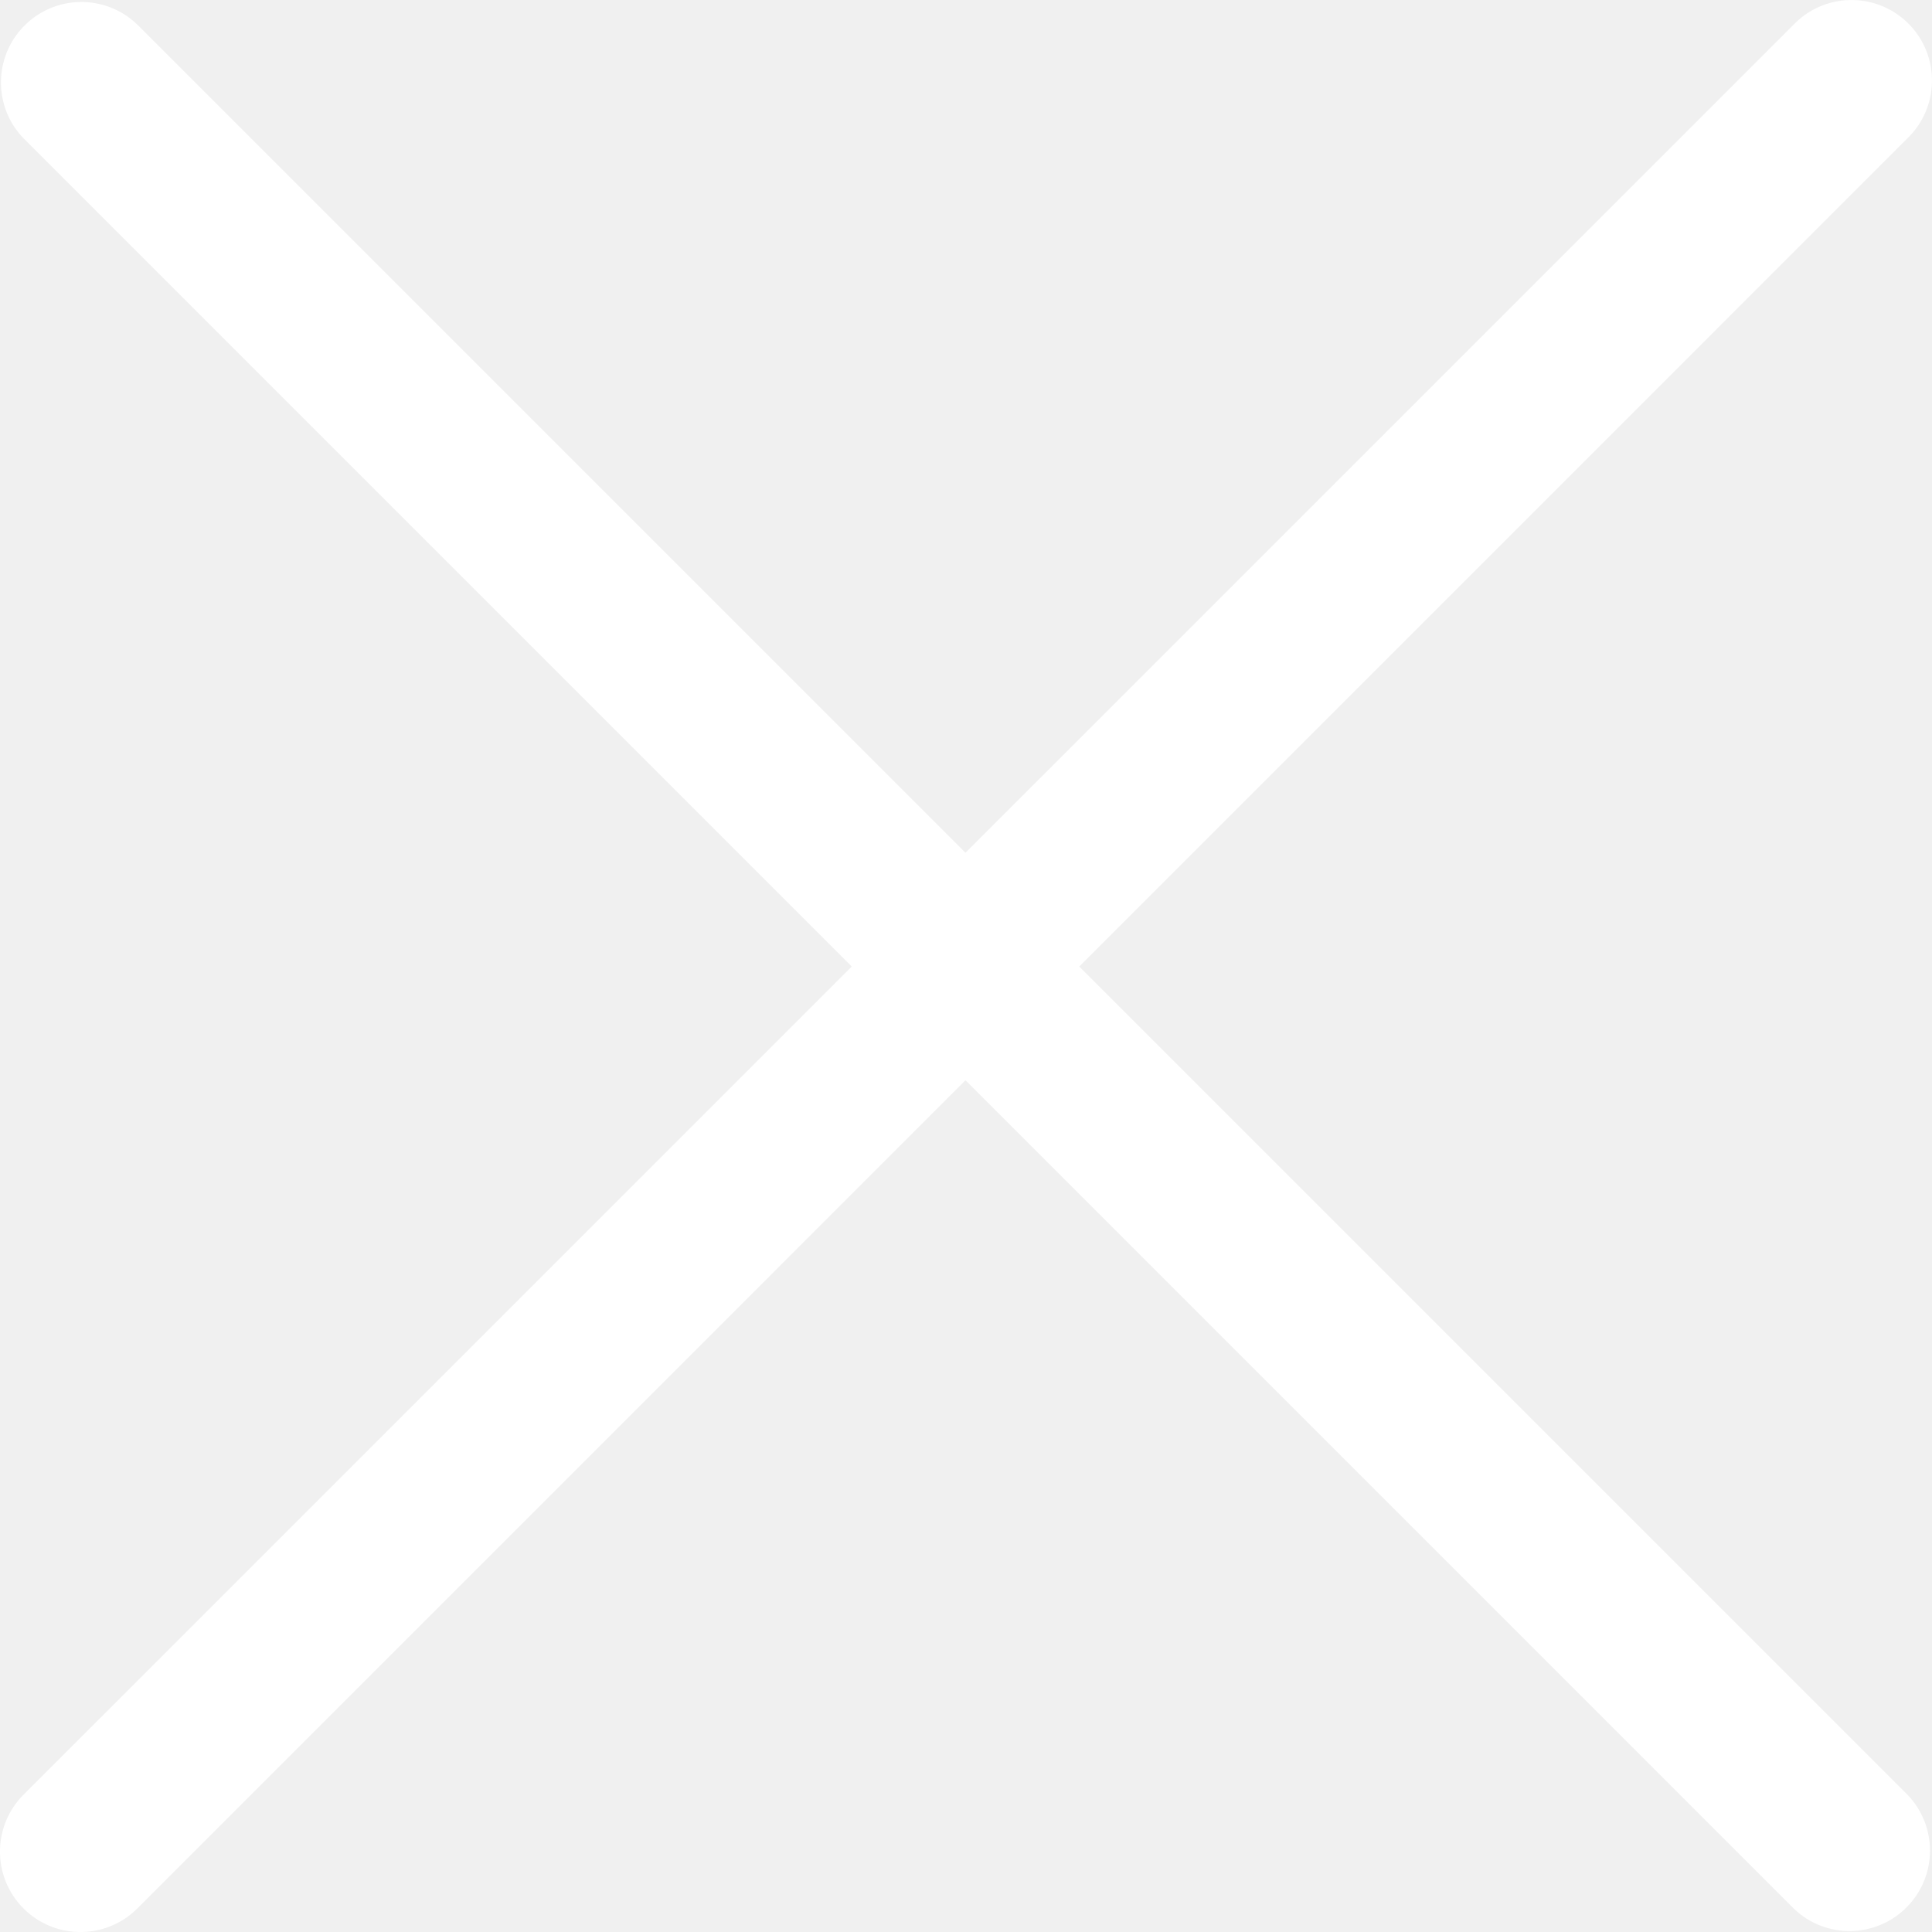
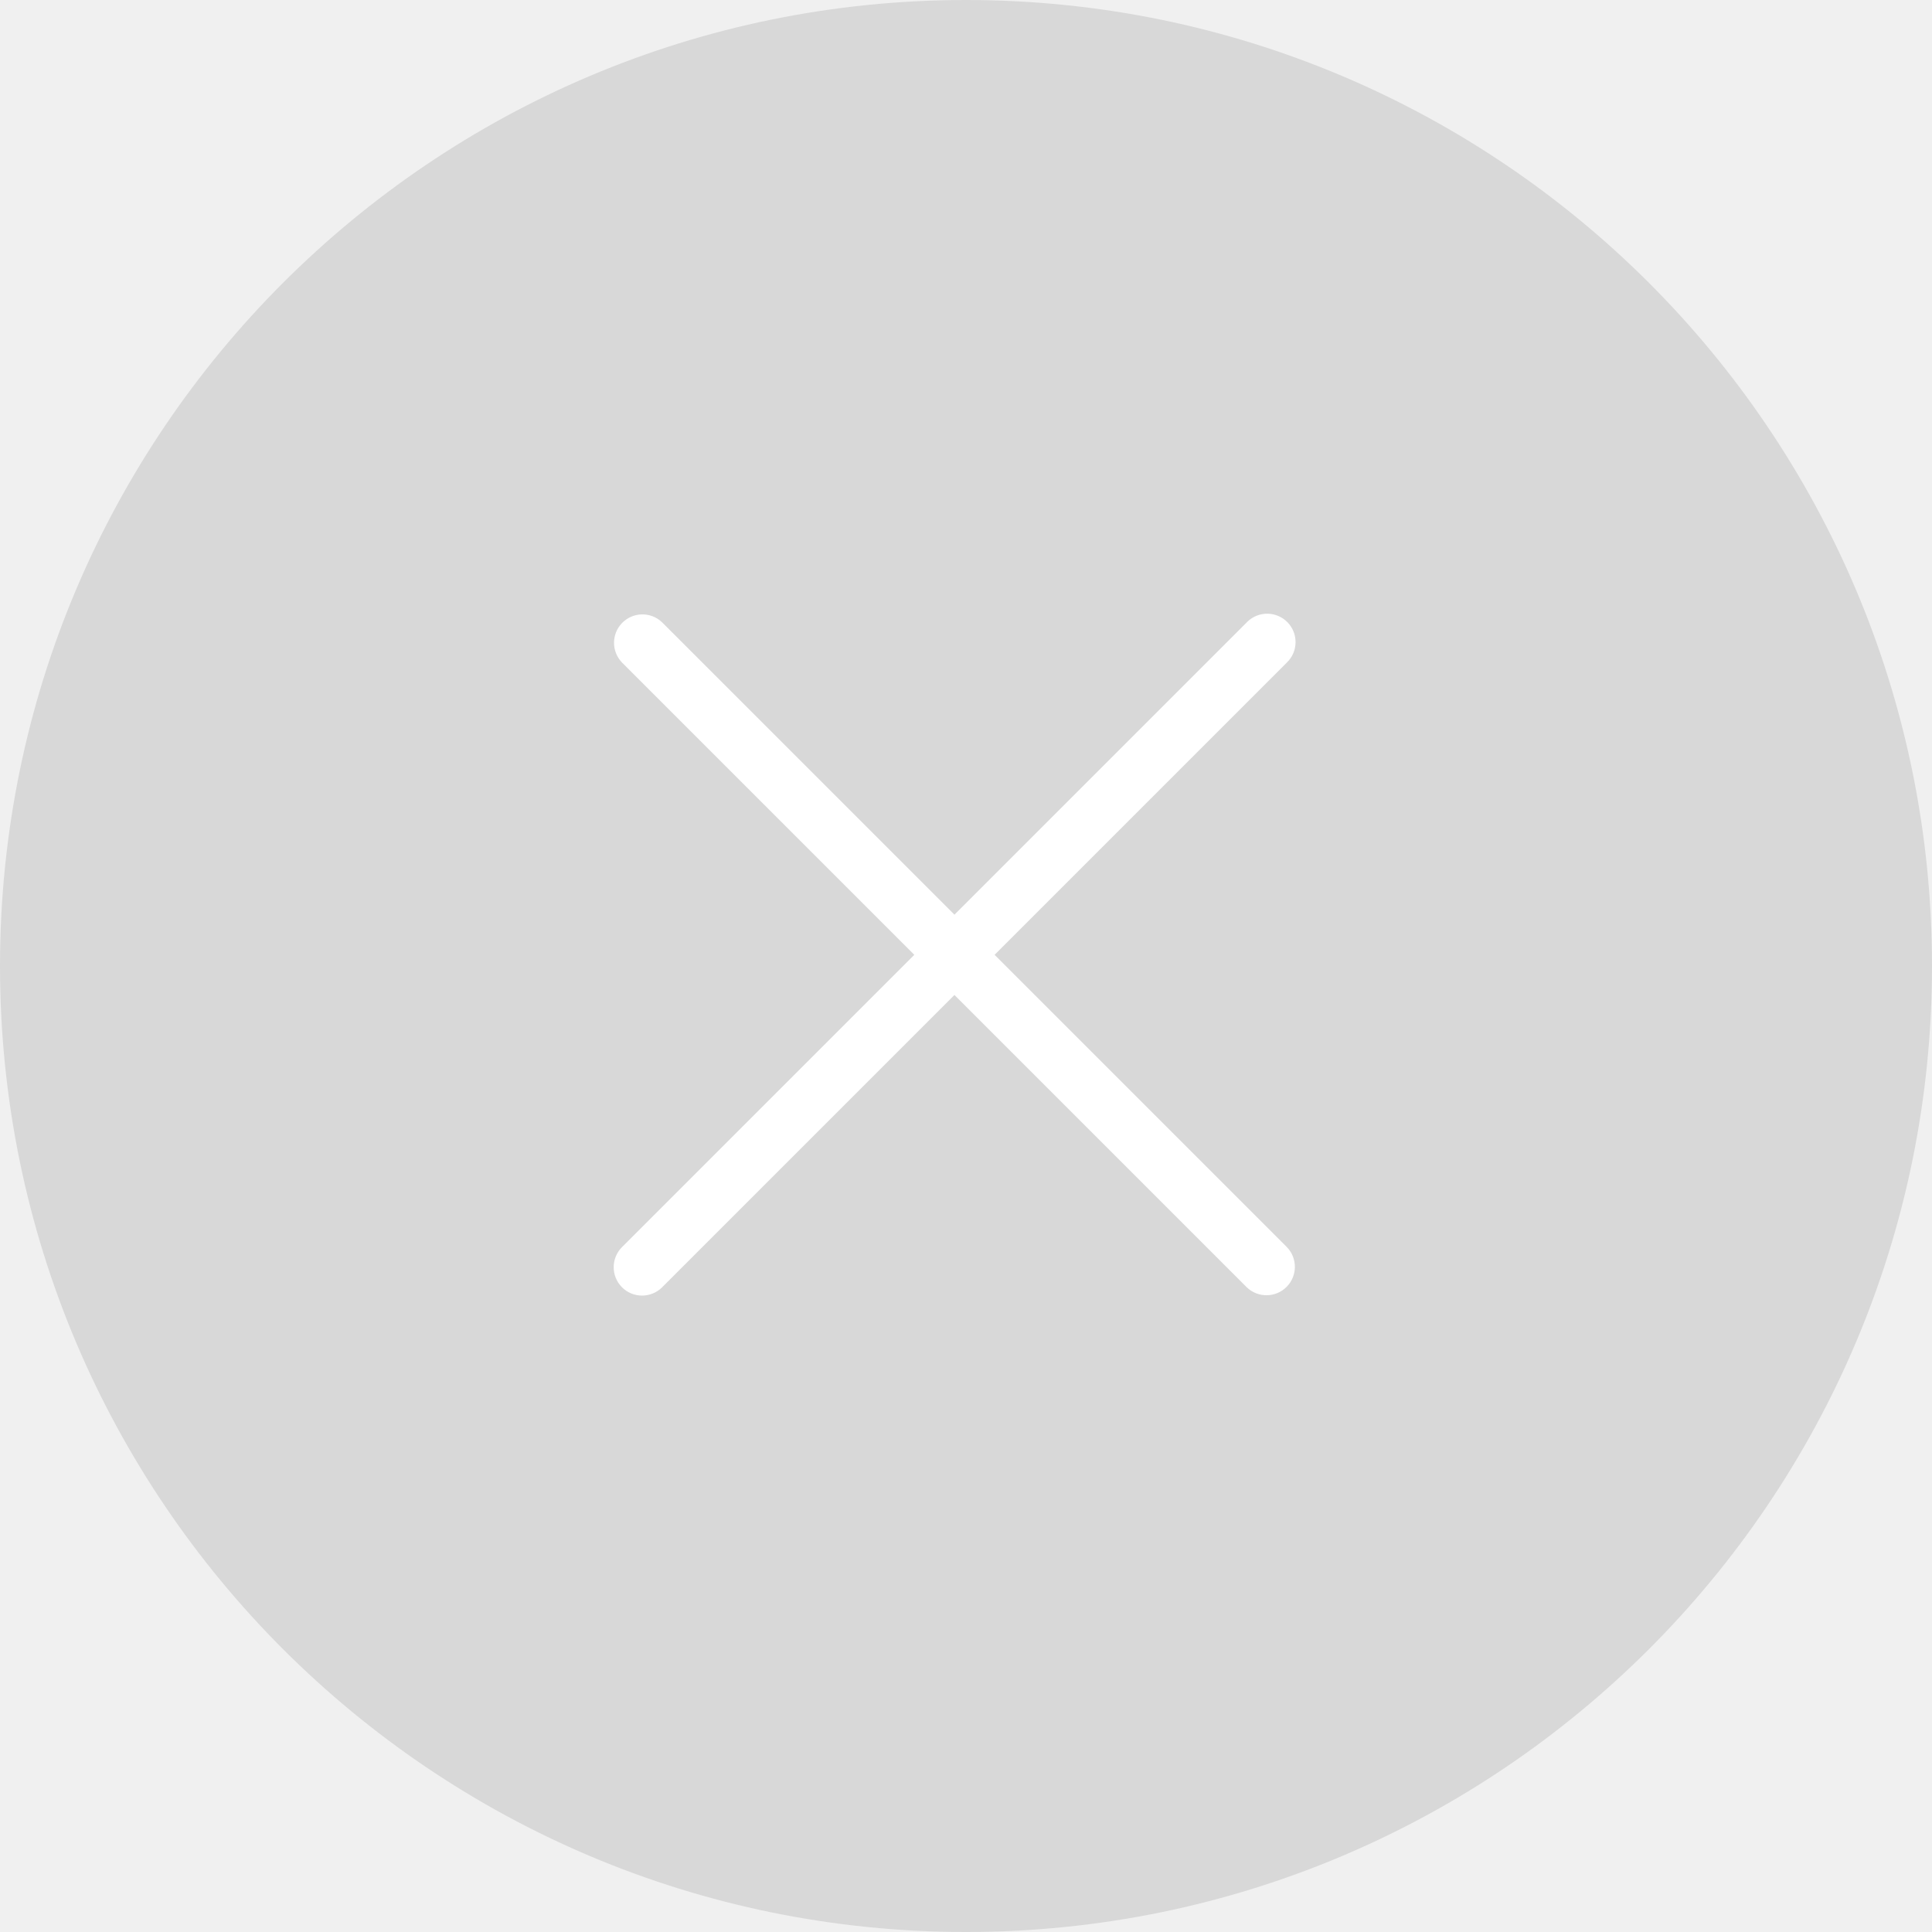
- <svg xmlns="http://www.w3.org/2000/svg" width="40" height="40" viewBox="0 0 40 40" fill="none">
-   <g clip-path="url(#clip0)">
-     <path d="M22.345 20.011L39.491 2.864C40.153 2.225 40.171 1.171 39.532 0.509C38.893 -0.153 37.838 -0.171 37.177 0.468C37.163 0.481 37.149 0.495 37.136 0.509L19.989 17.655L2.843 0.509C2.181 -0.13 1.126 -0.112 0.487 0.55C-0.136 1.195 -0.136 2.219 0.487 2.864L17.634 20.011L0.487 37.157C-0.163 37.808 -0.163 38.862 0.487 39.513C1.138 40.163 2.192 40.163 2.843 39.513L19.989 22.366L37.136 39.513C37.797 40.152 38.852 40.133 39.491 39.472C40.114 38.826 40.114 37.803 39.491 37.157L22.345 20.011Z" fill="white" />
-   </g>
-   <defs>
-     <clipPath id="clip0">
-       <rect width="40" height="40" fill="white" />
-     </clipPath>
-   </defs>
+ <svg xmlns="http://www.w3.org/2000/svg" width="85" height="85" viewBox="0 0 85 85" fill="none">
+   <circle cx="42.5" cy="42.5" r="42.5" fill="black" fill-opacity="0.1" />
+   <path d="M43.758 42.008L56.618 29.148C57.114 28.669 57.128 27.878 56.649 27.382C56.169 26.886 55.379 26.872 54.882 27.351C54.872 27.361 54.862 27.371 54.852 27.382L41.992 40.242L29.132 27.382C28.636 26.902 27.845 26.916 27.365 27.413C26.898 27.897 26.898 28.664 27.365 29.148L40.225 42.008L27.365 54.868C26.878 55.356 26.878 56.147 27.365 56.635C27.853 57.122 28.644 57.122 29.132 56.635L41.992 43.775L54.852 56.635C55.348 57.114 56.139 57.1 56.618 56.604C57.086 56.12 57.086 55.352 56.618 54.868L43.758 42.008Z" fill="white" />
</svg>
